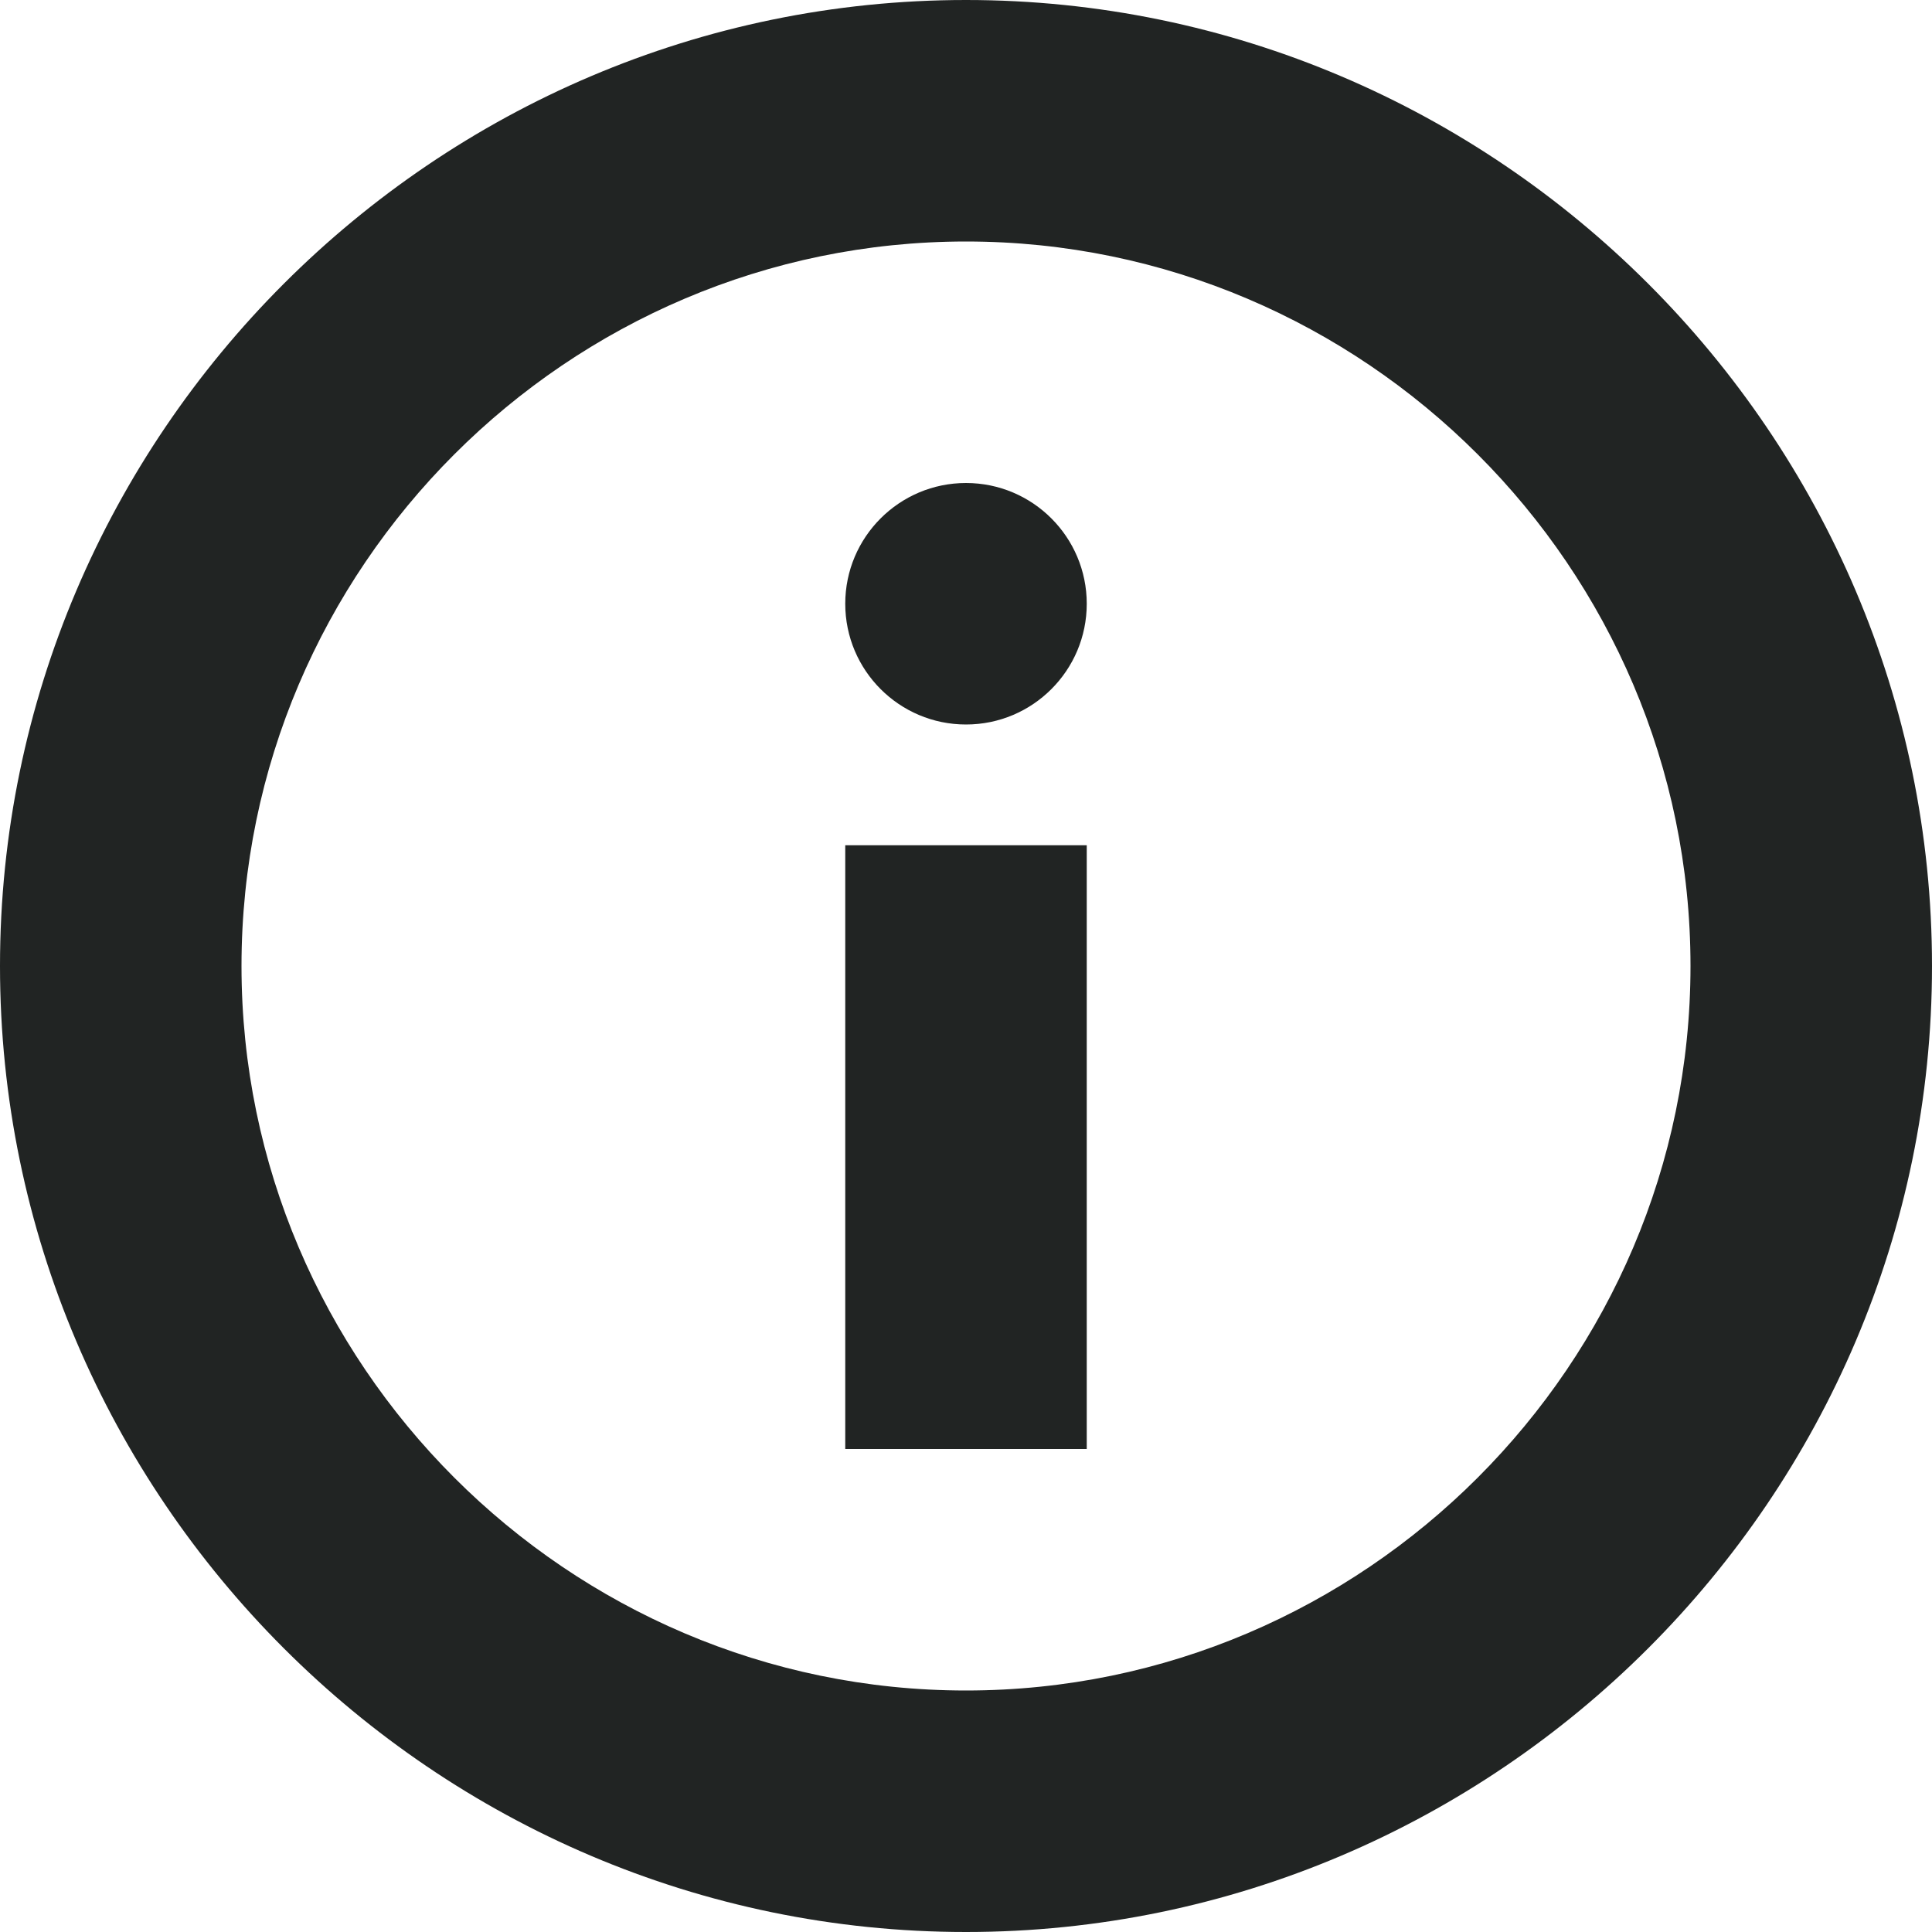
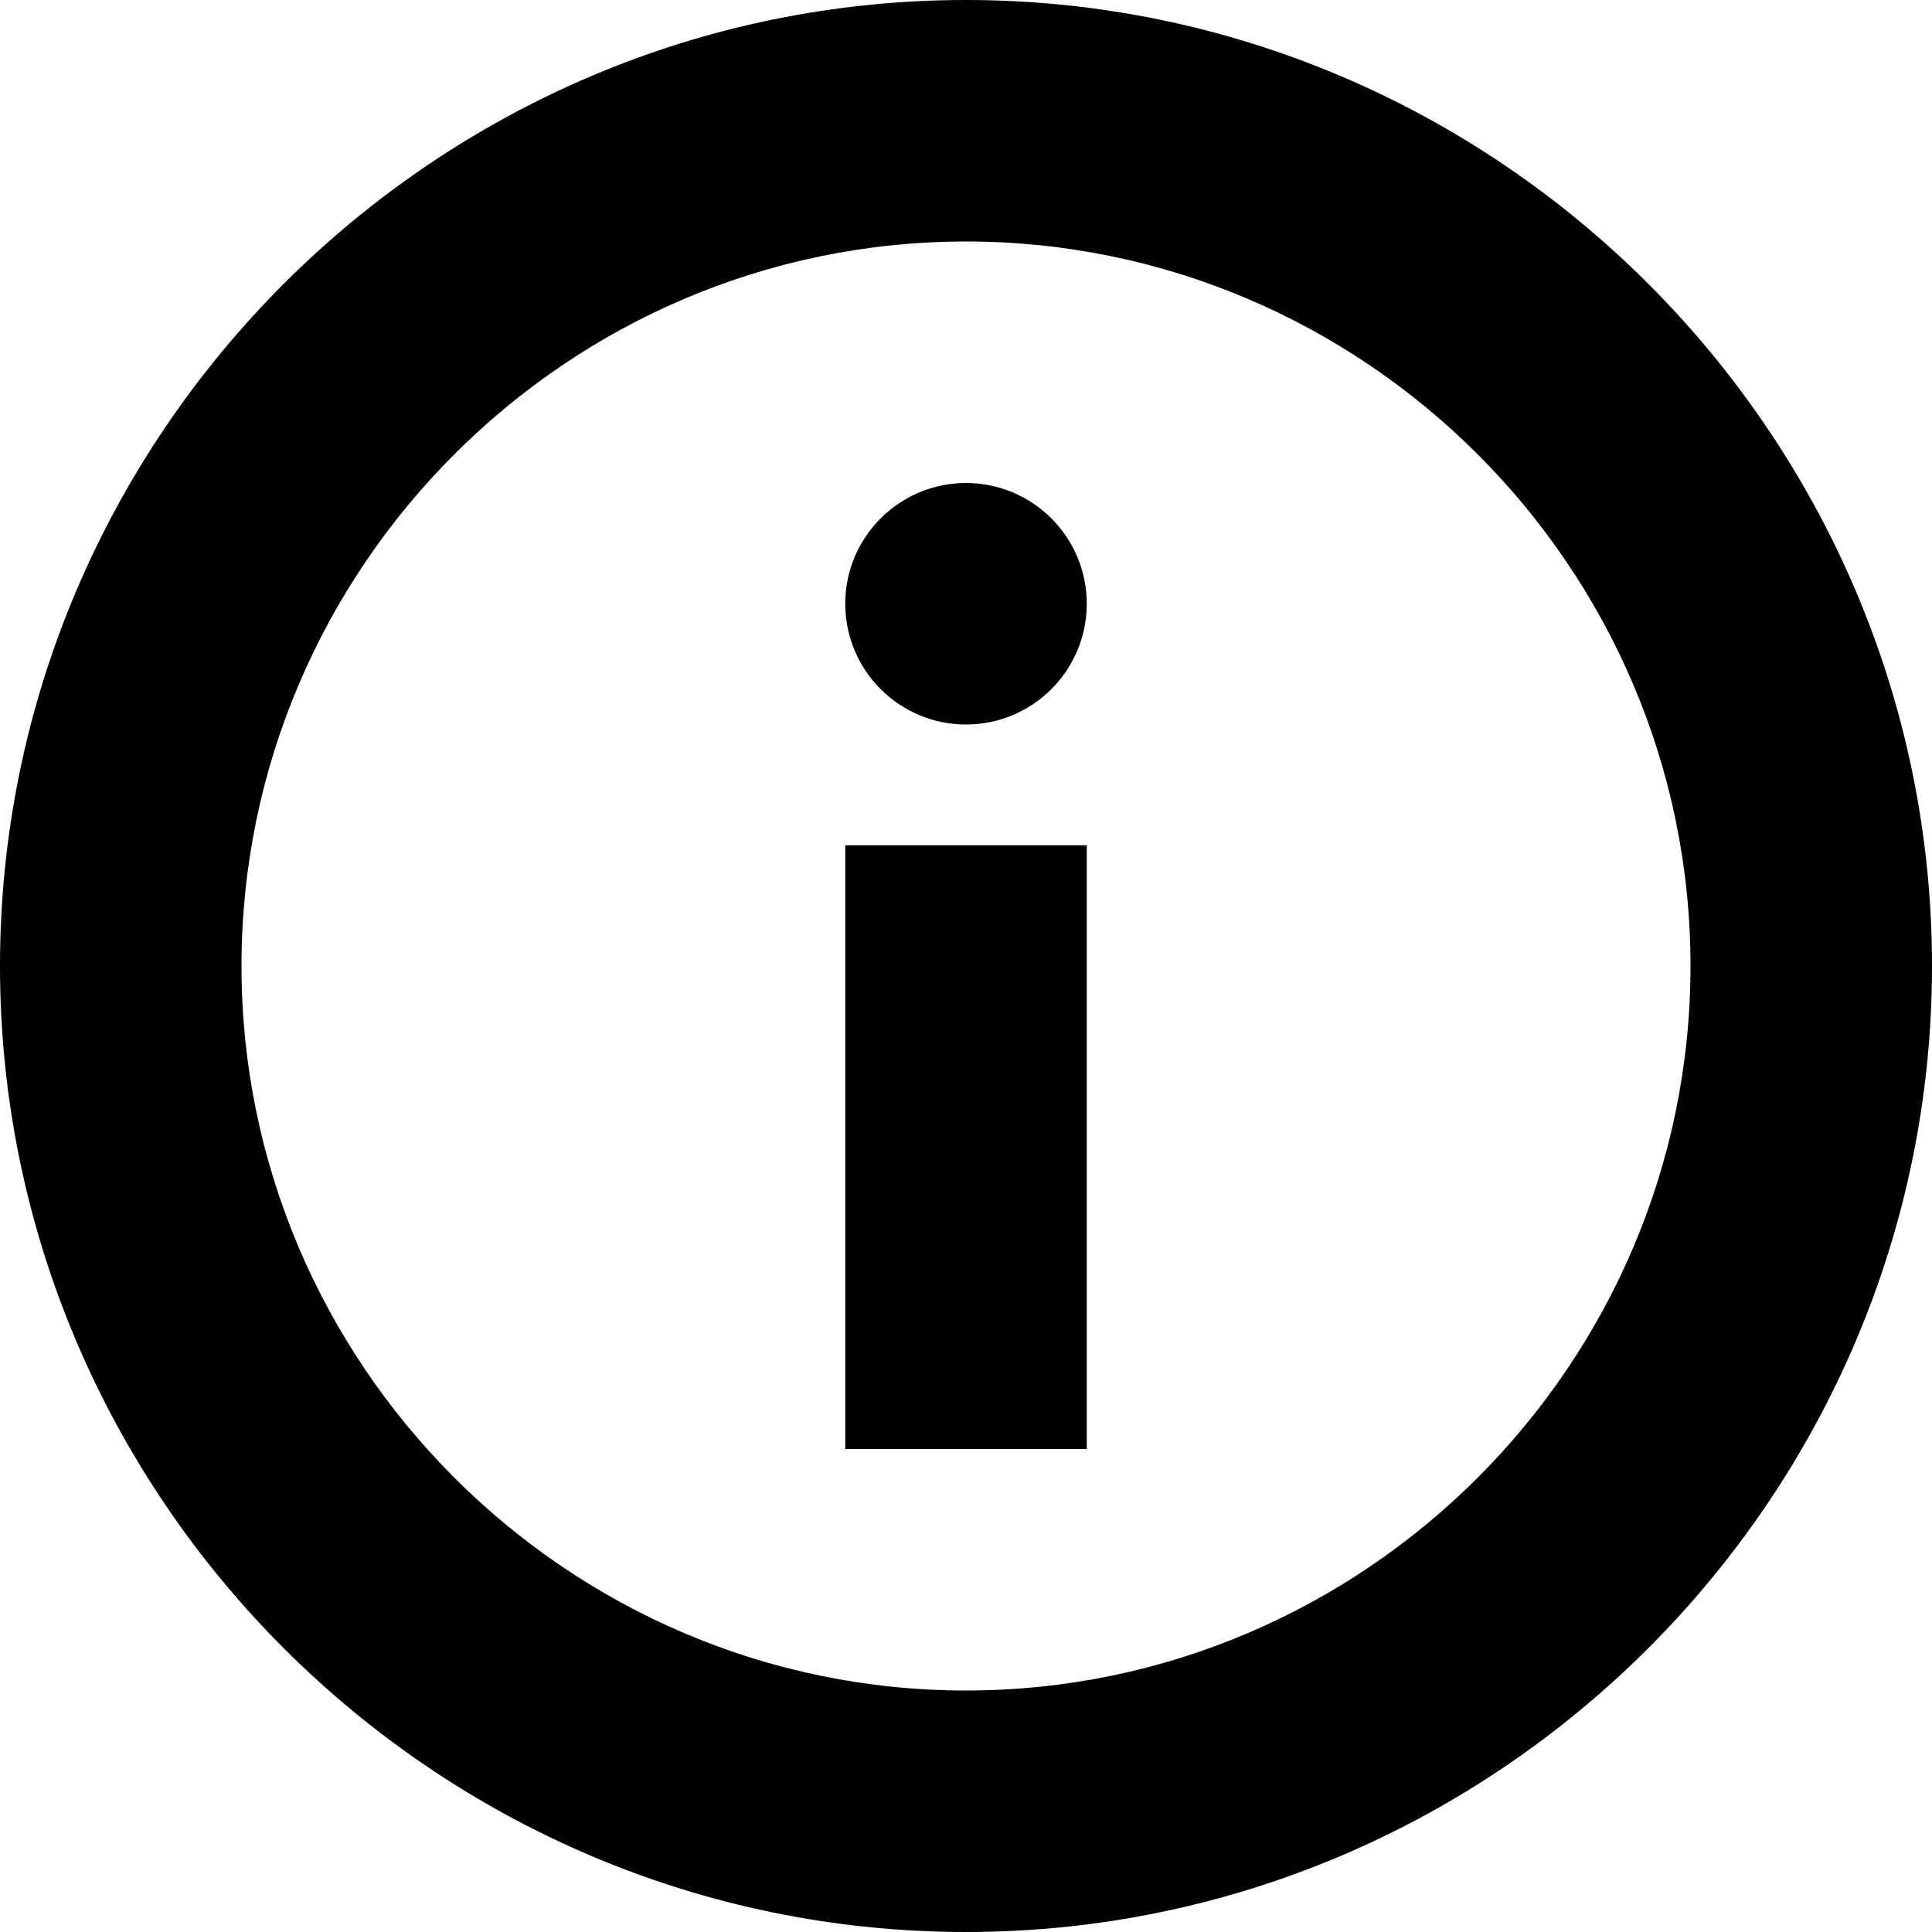
<svg xmlns="http://www.w3.org/2000/svg" width="100%" height="100%" viewBox="0 0 16 16" fill="none">
  <g clip-path="url(#clip0_160_119)">
-     <path d="M8 0C3.6 0 0 3.6 0 8C0 12.4 3.6 16 8 16C12.4 16 16 12.4 16 8C16 3.6 12.4 0 8 0ZM8 14C4.7 14 2 11.3 2 8C2 4.7 4.7 2 8 2C11.3 2 14 4.7 14 8C14 11.3 11.3 14 8 14Z" fill="#212423" />
-     <path d="M9 7H7V12H9V7Z" fill="#212423" />
-     <path d="M8 6C8.552 6 9 5.552 9 5C9 4.448 8.552 4 8 4C7.448 4 7 4.448 7 5C7 5.552 7.448 6 8 6Z" fill="#212423" />
+     <path d="M8 0C3.6 0 0 3.6 0 8C0 12.4 3.6 16 8 16C12.4 16 16 12.4 16 8C16 3.6 12.4 0 8 0ZM8 14C4.7 14 2 11.3 2 8C2 4.7 4.7 2 8 2C11.3 2 14 4.7 14 8C14 11.3 11.3 14 8 14Z" fill="currentColor" />
+     <path d="M9 7H7V12H9V7Z" fill="currentColor" />
+     <path d="M8 6C8.552 6 9 5.552 9 5C9 4.448 8.552 4 8 4C7.448 4 7 4.448 7 5C7 5.552 7.448 6 8 6Z" fill="currentColor" />
  </g>
</svg>
